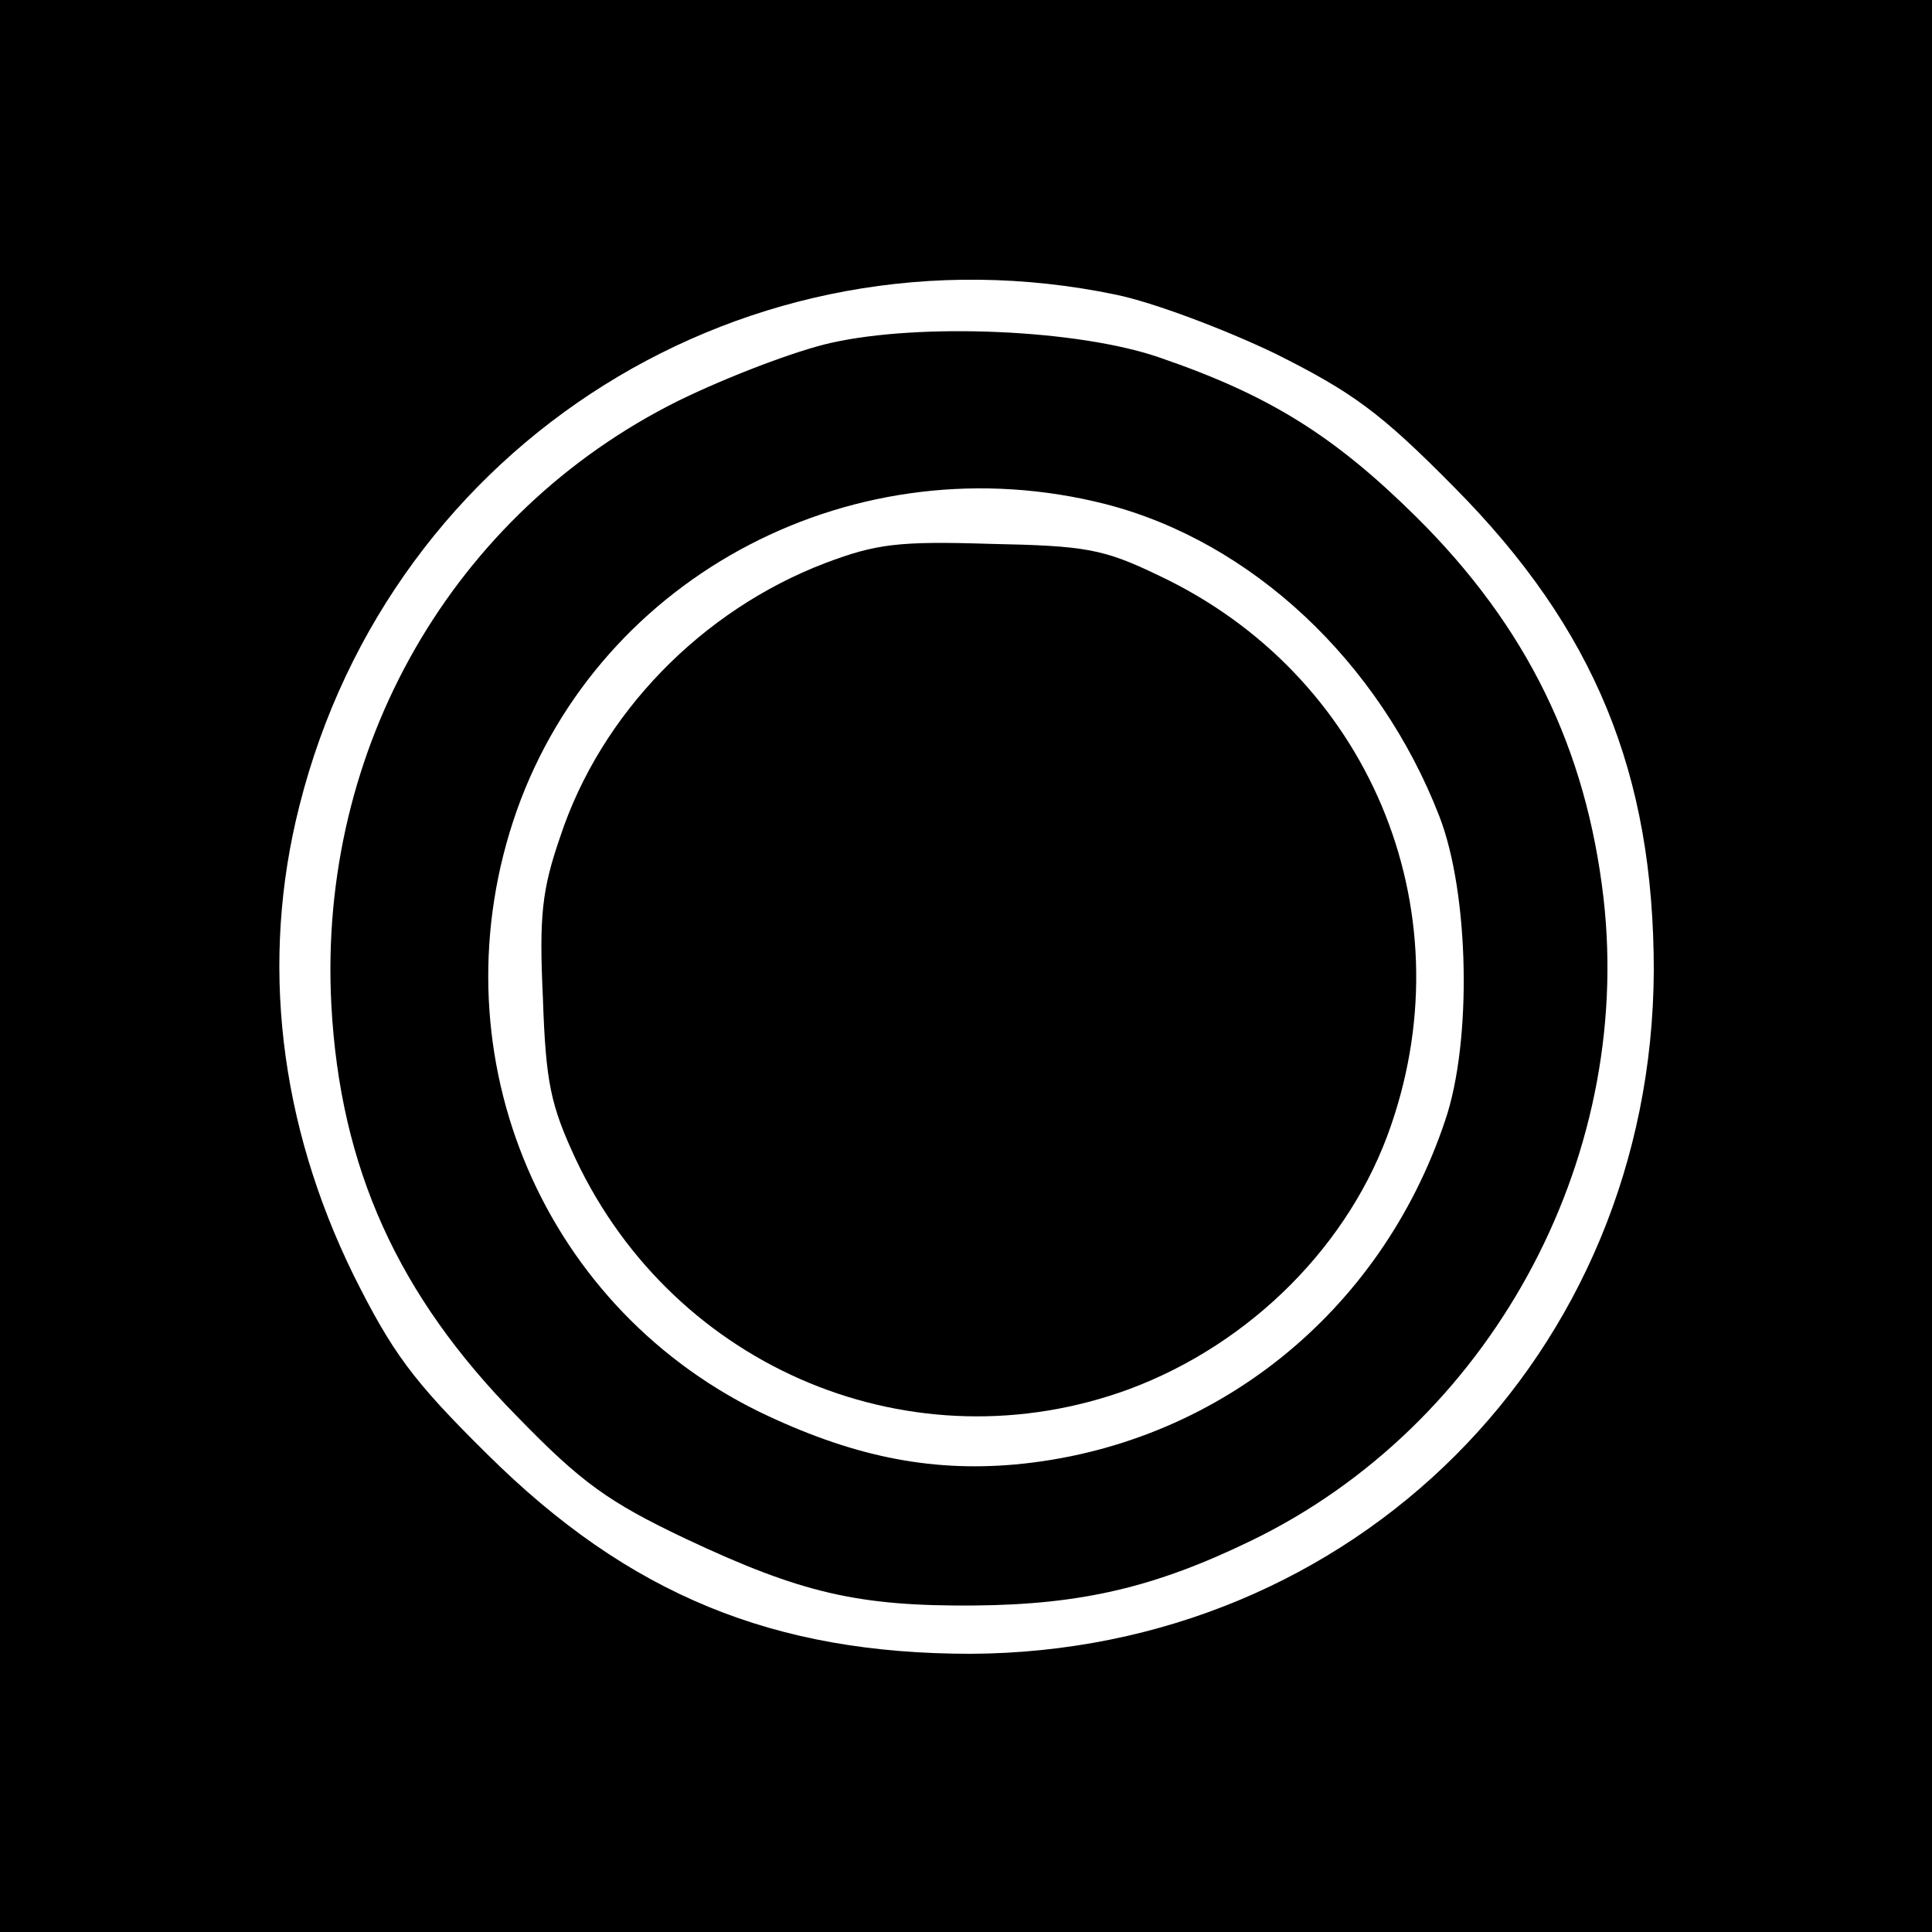
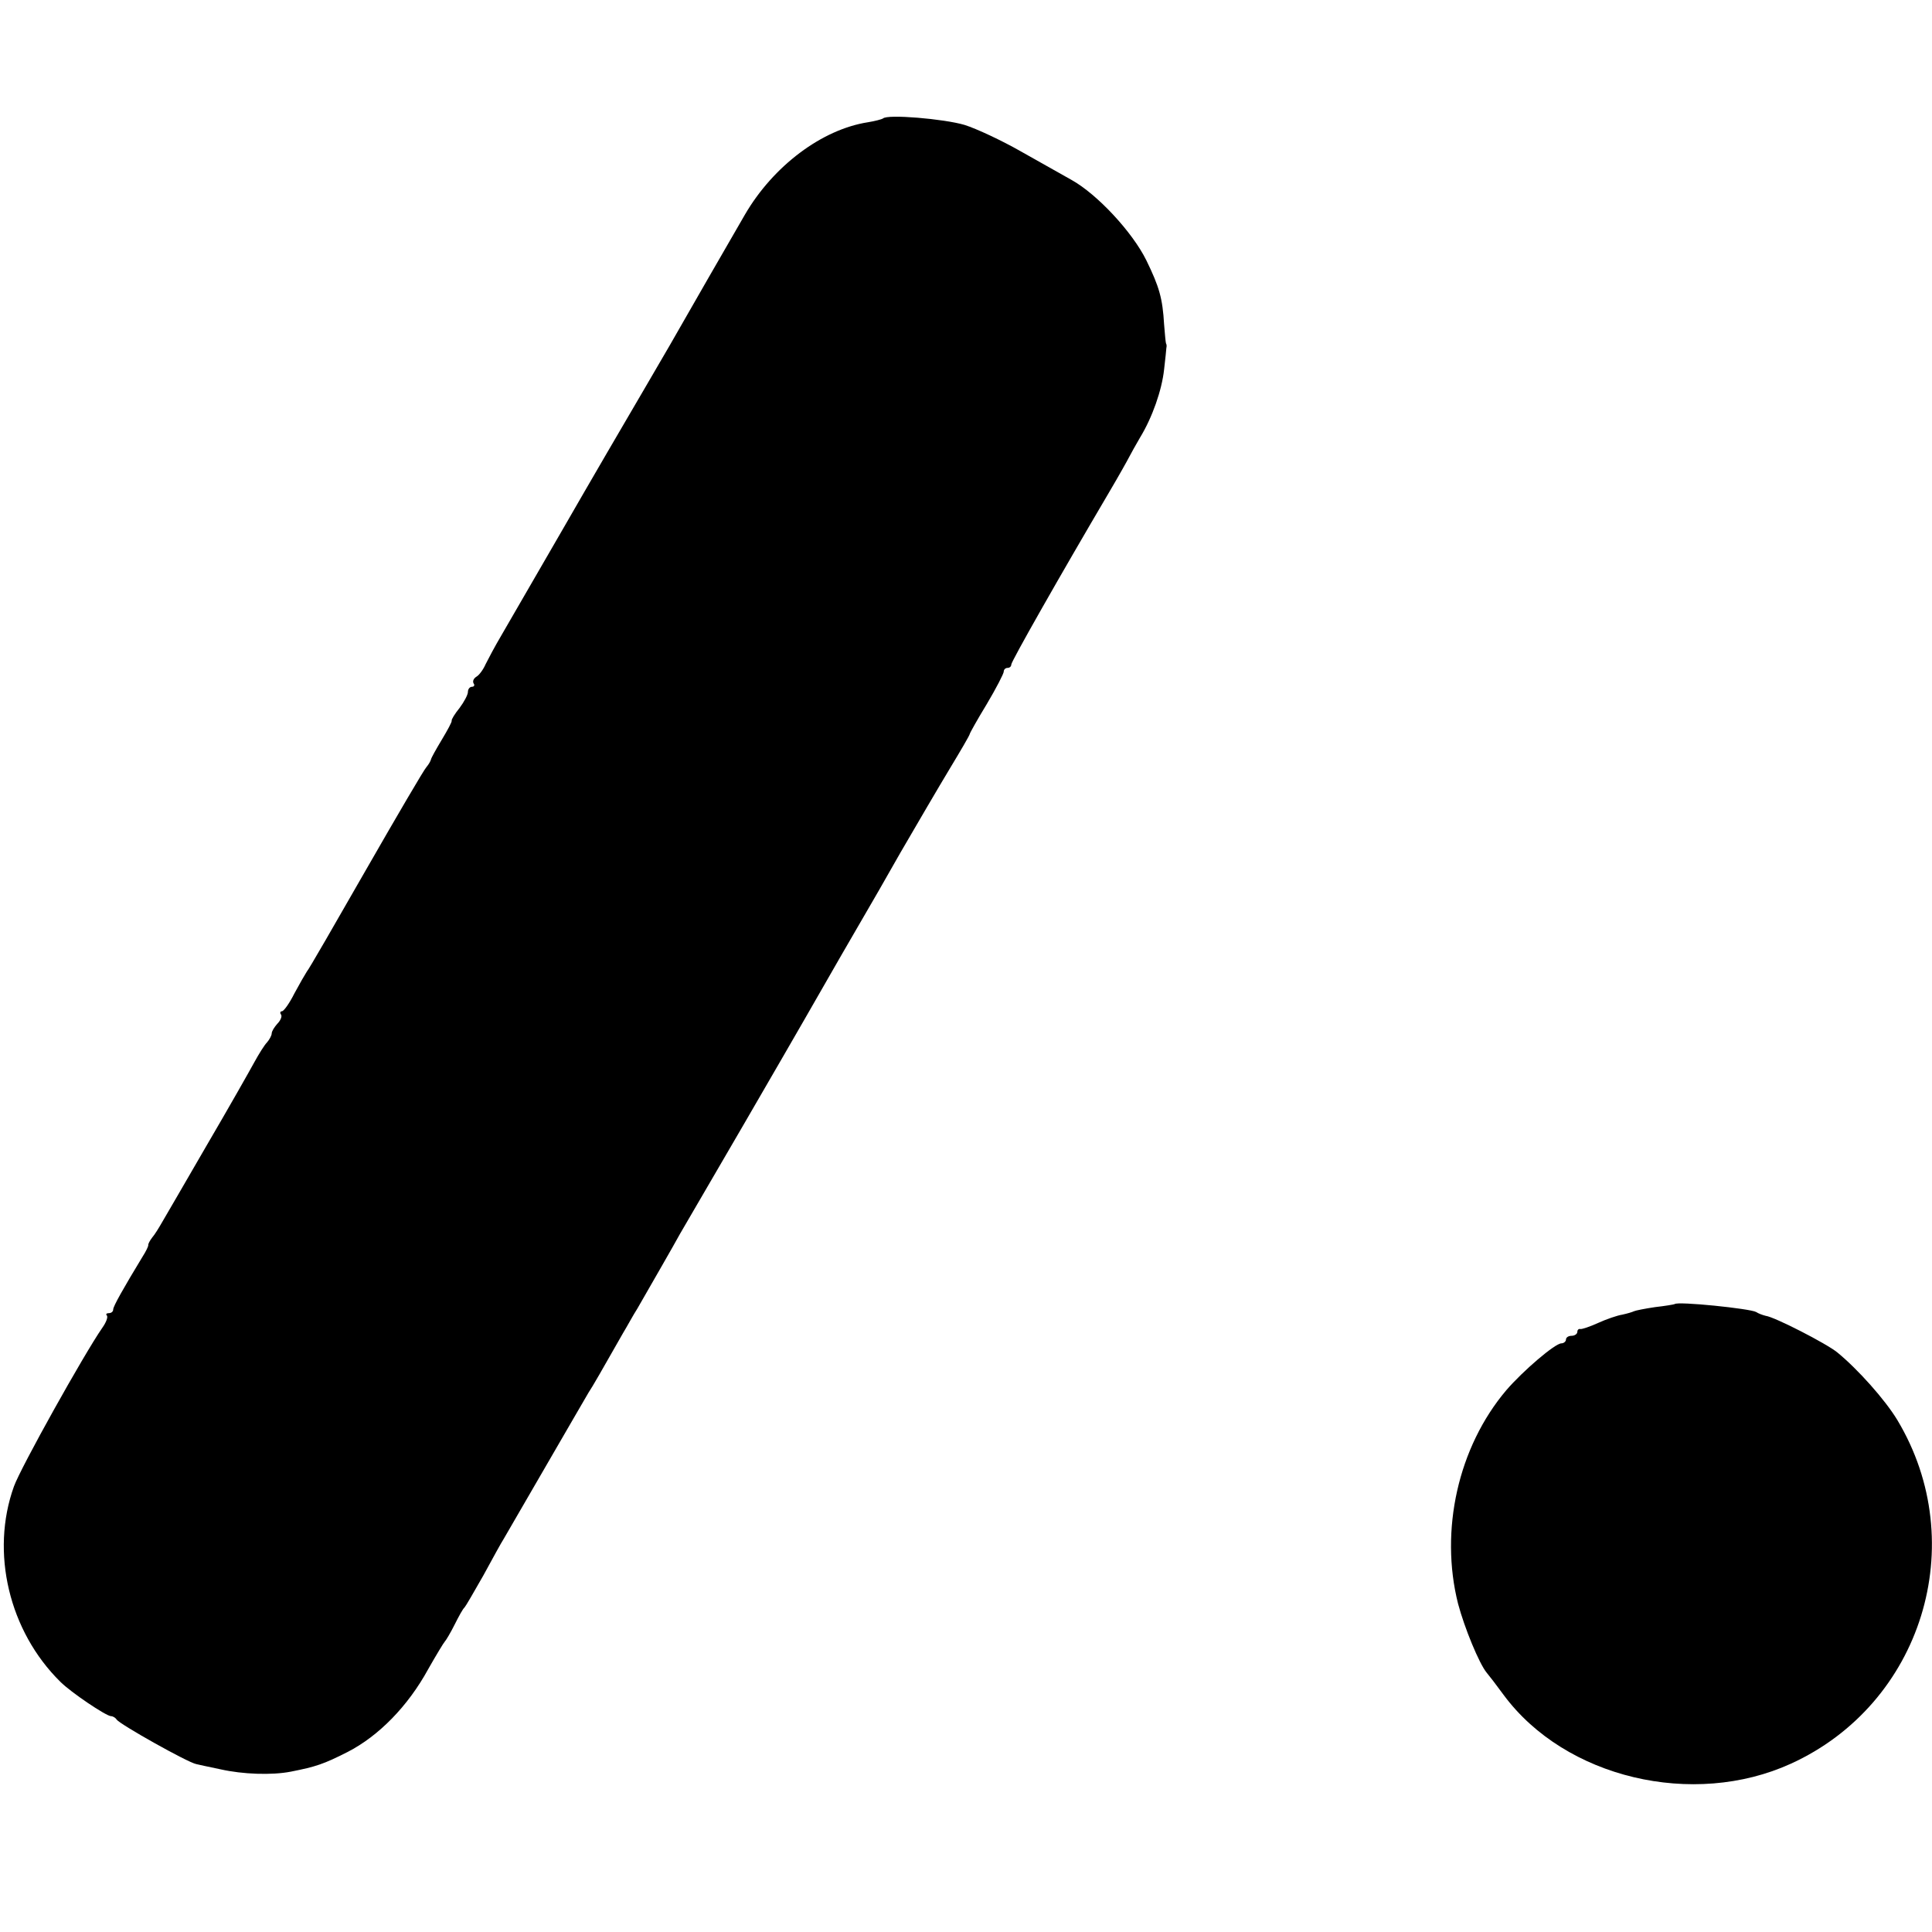
- <svg xmlns="http://www.w3.org/2000/svg" version="1.0" width="200pt" height="200pt" viewBox="0 0 200 200" preserveAspectRatio="xMidYMid meet">
-   <g transform="translate(0,200) scale(0.1,-0.1)" fill="#000000" stroke="none">
-     <path d="M0 1000 l0 -1000 1000 0 1000 0 0 1000 0 1000 -1000 0 -1000 0 0 -1000z m1155 695 c39 -8 113 -36 165 -61 80 -40 109 -61 185 -138 146 -147 207 -297 207 -501 -2 -397 -310 -705 -707 -707 -204 0 -354 61 -501 207 -77 76 -98 105 -138 185 -77 157 -97 325 -56 486 95 377 465 608 845 529z" />
-     <path d="M860 1645 c-36 -8 -107 -35 -158 -60 -233 -116 -373 -359 -359 -625 9 -169 69 -301 192 -426 67 -69 95 -89 175 -127 119 -56 178 -70 299 -69 111 1 187 19 286 67 246 119 396 392 365 665 -18 155 -79 281 -194 395 -85 84 -152 126 -266 165 -84 29 -247 36 -340 15z m285 -167 c151 -39 283 -163 345 -323 31 -80 34 -233 6 -315 -67 -200 -239 -337 -445 -356 -90 -8 -171 9 -266 55 -229 113 -336 378 -250 622 87 245 352 383 610 317z" />
-     <path d="M854 1417 c-128 -49 -232 -156 -274 -283 -19 -55 -22 -82 -18 -167 3 -88 8 -111 34 -167 103 -218 350 -320 573 -238 126 47 229 150 271 273 78 226 -24 467 -240 569 -58 28 -76 31 -175 33 -95 3 -118 0 -171 -20z" />
+ <svg xmlns="http://www.w3.org/2000/svg" version="1.0" width="512pt" height="512pt" viewBox="0 0 512 512" preserveAspectRatio="xMidYMid meet">
+   <g transform="translate(0,512) scale(0.1,-0.1)" fill="#000000" stroke="none">
+     <path d="M2340 4806 c-3 -2 -21 -7 -40 -10 -122 -19 -251 -116 -326 -245 -75 -130 -134 -232 -156 -271 -14 -25 -63 -110 -110 -190 -47 -80 -145 -248 -218 -375 -73 -126 -146 -252 -162 -280 -16 -27 -34 -61 -41 -75 -6 -14 -17 -29 -24 -33 -8 -5 -11 -12 -8 -18 4 -5 1 -9 -4 -9 -6 0 -11 -6 -11 -14 0 -7 -10 -26 -22 -42 -13 -16 -22 -31 -21 -34 1 -3 -11 -25 -26 -50 -15 -25 -28 -48 -29 -53 -1 -4 -6 -13 -12 -20 -6 -6 -78 -129 -160 -272 -82 -143 -152 -265 -157 -270 -4 -6 -19 -32 -33 -58 -13 -26 -28 -47 -33 -47 -4 0 -6 -4 -2 -9 3 -5 -2 -16 -10 -24 -8 -9 -15 -20 -15 -26 0 -5 -6 -16 -12 -23 -7 -7 -22 -31 -34 -53 -12 -22 -68 -121 -126 -220 -57 -99 -111 -191 -119 -205 -8 -14 -19 -32 -26 -40 -6 -8 -11 -17 -10 -20 0 -3 -6 -16 -15 -30 -51 -84 -78 -132 -78 -140 0 -6 -5 -10 -12 -10 -6 0 -8 -3 -5 -6 4 -4 -2 -19 -12 -33 -48 -69 -216 -370 -234 -420 -63 -175 -13 -384 123 -518 28 -28 120 -90 134 -91 5 0 12 -4 15 -9 9 -13 189 -114 211 -118 3 -1 32 -7 65 -14 58 -13 135 -16 186 -6 66 13 87 20 150 52 82 42 160 121 214 220 21 37 41 70 44 73 3 3 15 23 26 45 11 22 22 42 26 45 3 3 25 41 50 85 24 44 48 88 54 97 5 9 56 97 113 195 57 98 107 185 112 193 9 13 37 62 91 157 11 18 27 48 38 65 43 75 95 165 113 198 11 19 86 148 166 285 80 138 153 264 162 280 45 79 162 282 170 295 5 8 44 76 86 150 43 74 102 175 131 223 29 48 53 89 53 92 0 2 20 38 45 79 25 42 45 81 45 86 0 6 5 10 10 10 6 0 10 4 10 9 0 8 127 232 259 456 26 44 50 87 54 95 4 8 17 31 28 50 33 54 58 126 64 181 3 27 6 53 6 57 1 4 1 9 -1 12 -1 3 -3 25 -5 50 -4 70 -13 100 -47 170 -37 75 -130 175 -198 213 -25 14 -85 48 -135 76 -49 28 -117 60 -149 70 -54 16 -205 29 -216 17z" />
+     <path d="M4438 1664 c-2 -1 -25 -5 -52 -8 -27 -4 -52 -9 -56 -11 -4 -2 -17 -6 -31 -9 -13 -2 -42 -12 -64 -22 -22 -10 -43 -17 -47 -16 -5 1 -8 -3 -8 -8 0 -5 -7 -10 -15 -10 -8 0 -15 -4 -15 -10 0 -5 -6 -10 -12 -10 -17 0 -102 -73 -146 -124 -128 -151 -177 -372 -128 -566 17 -64 56 -159 76 -183 6 -7 26 -33 45 -59 163 -220 502 -300 761 -182 347 158 479 583 282 911 -32 53 -104 134 -159 179 -28 23 -166 94 -190 97 -8 2 -19 6 -25 10 -15 9 -209 29 -216 21z" />
  </g>
</svg>
